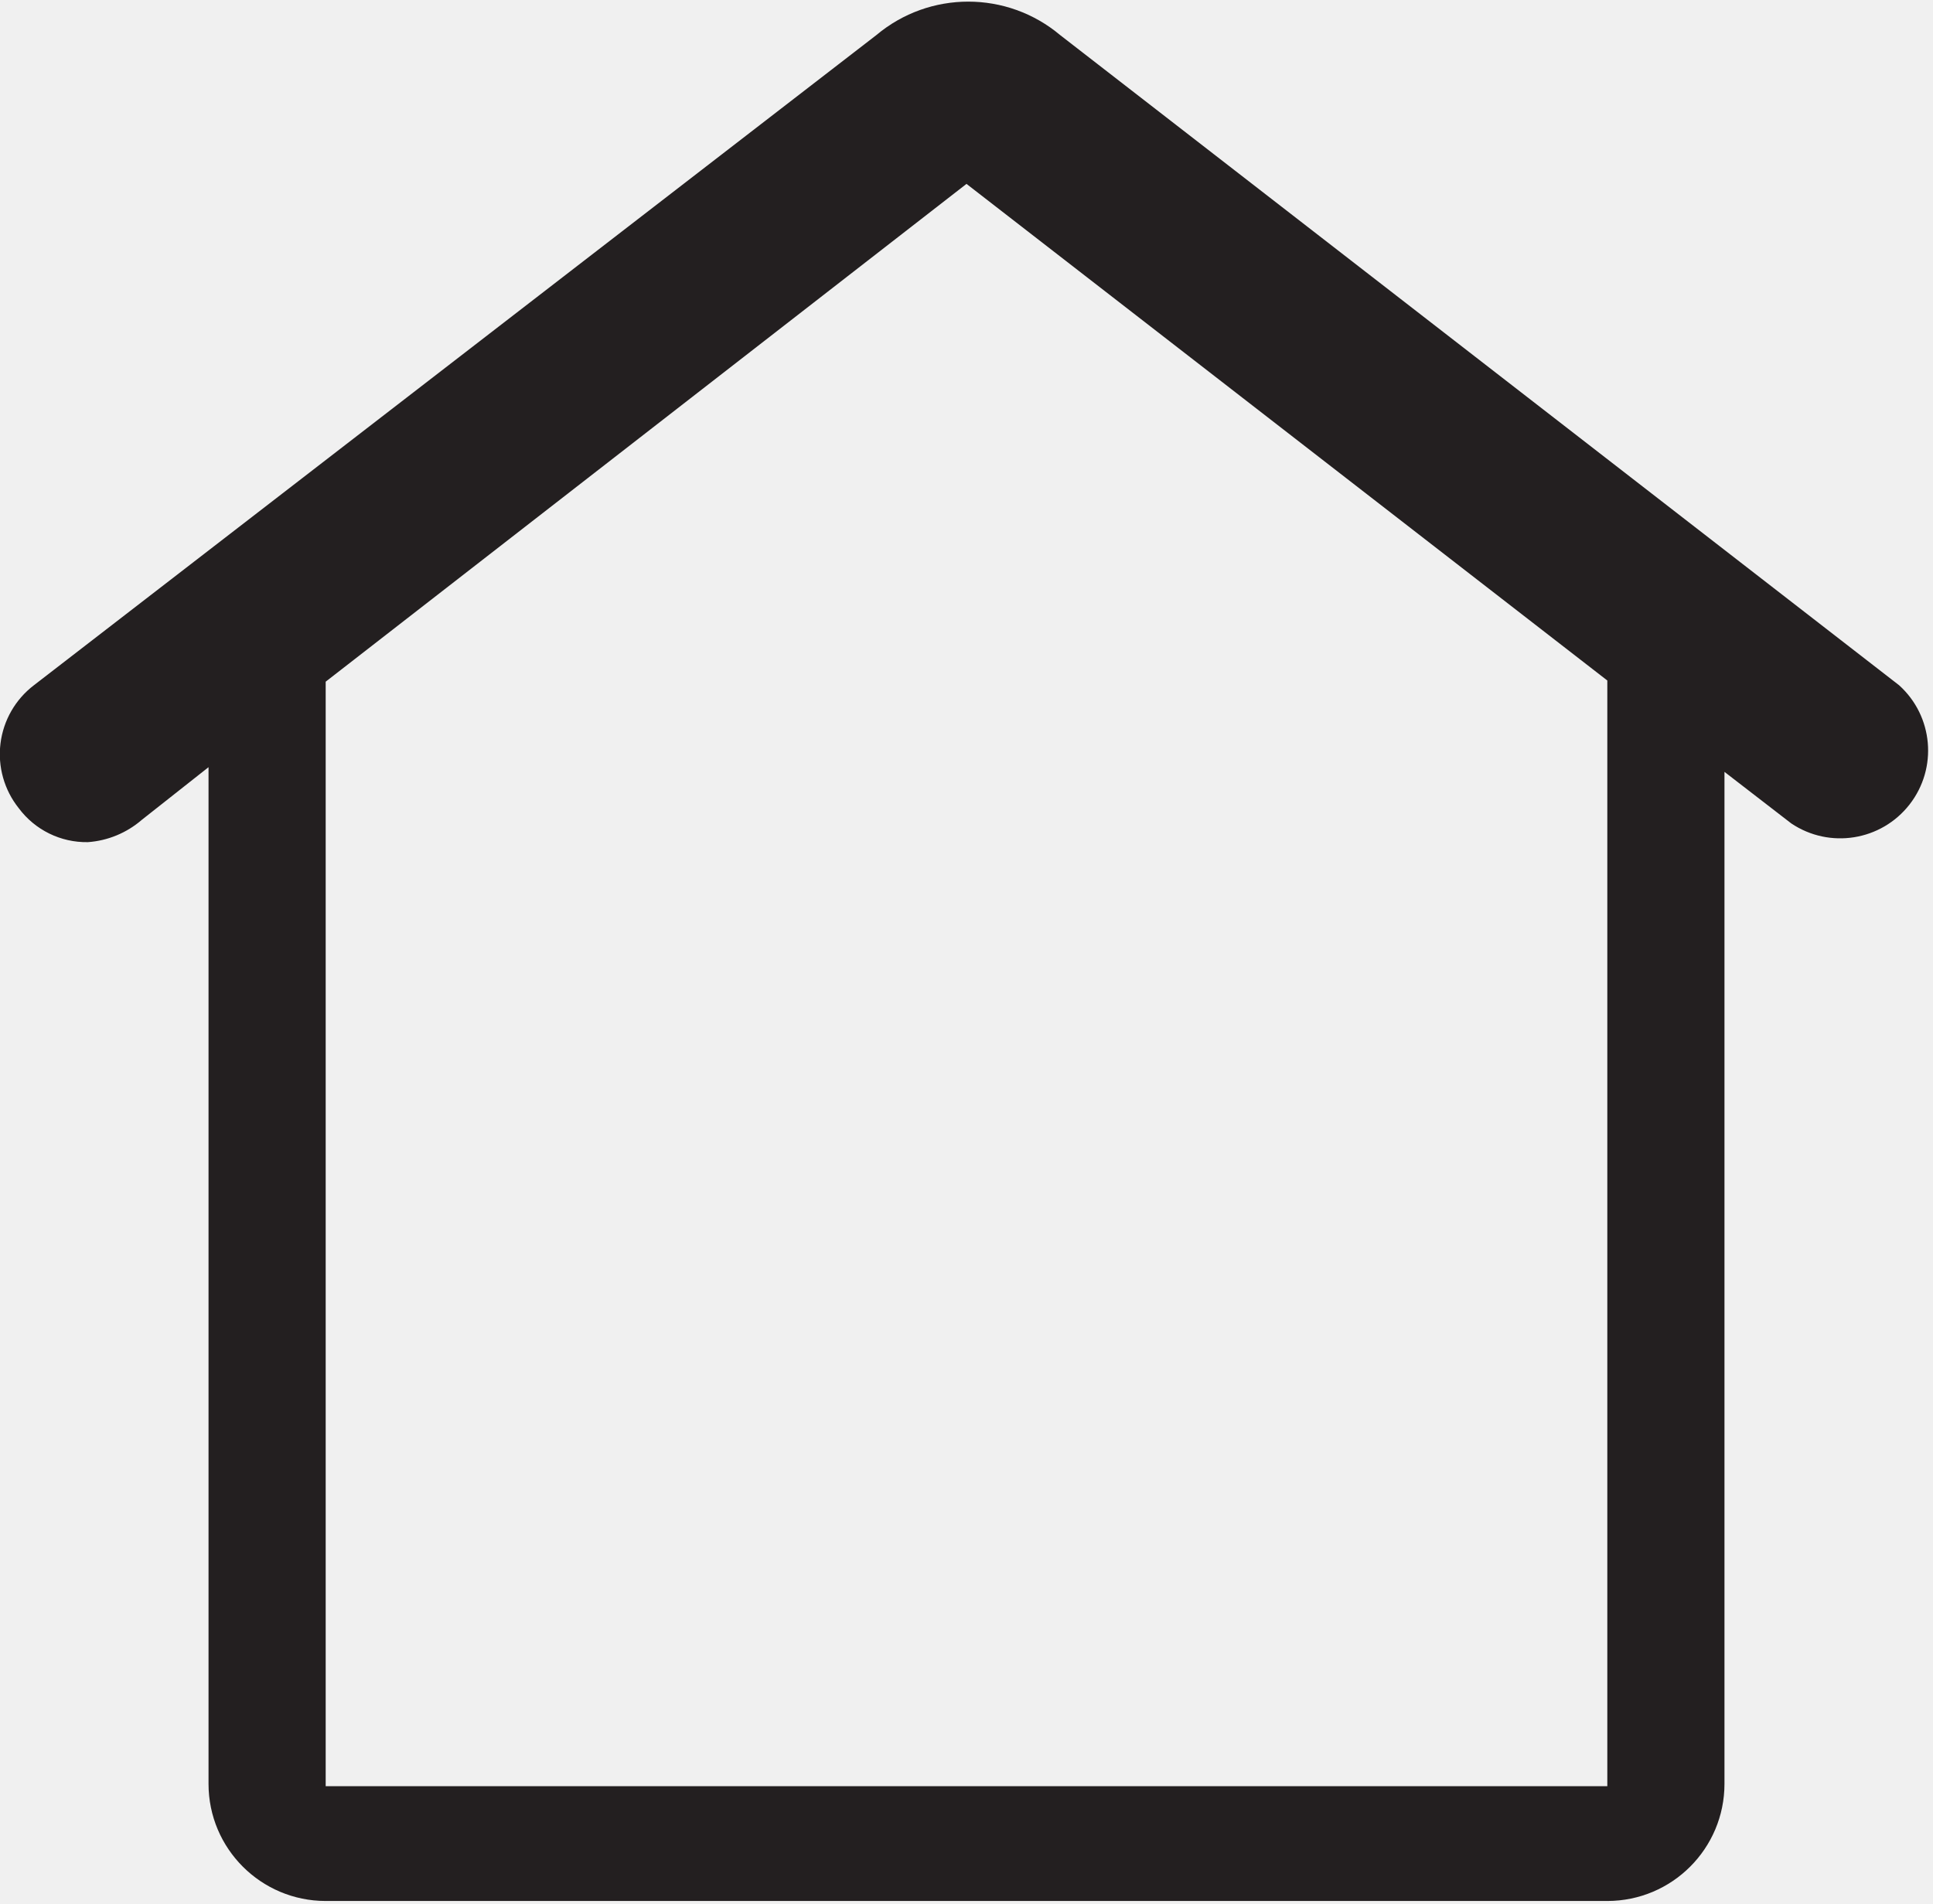
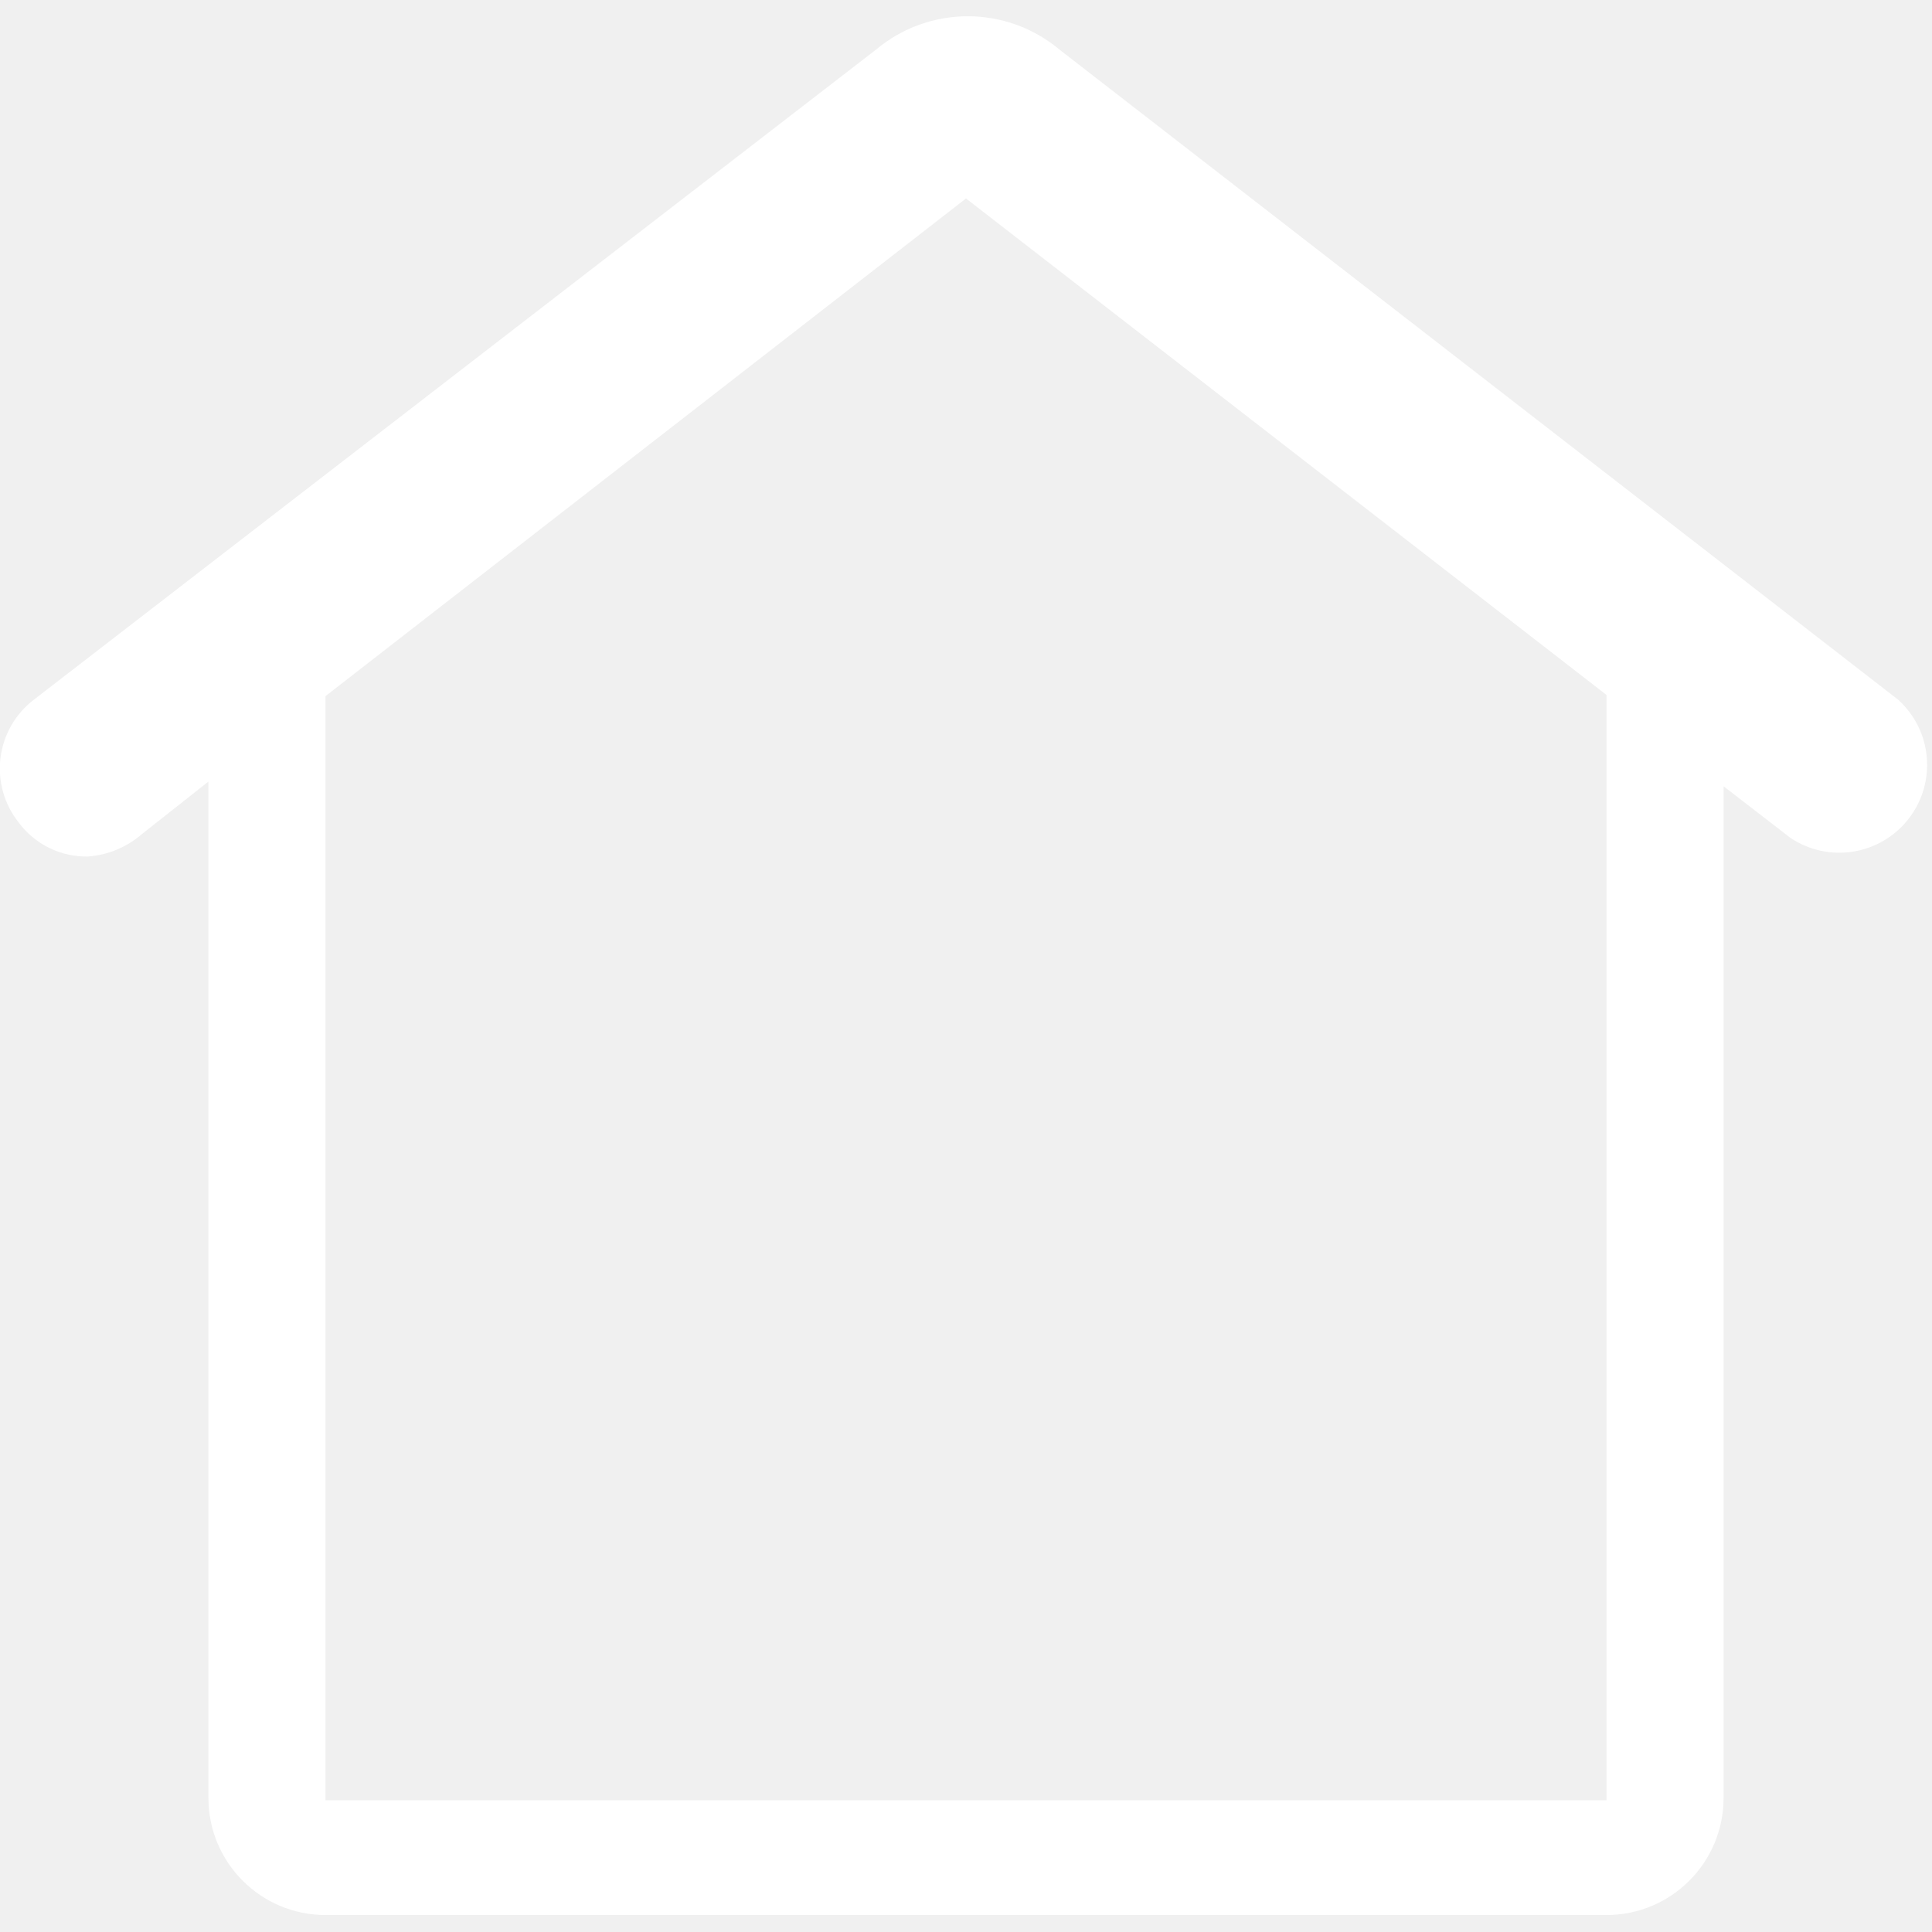
- <svg xmlns="http://www.w3.org/2000/svg" viewBox="0 0 16.5 16.25">
+ <svg xmlns="http://www.w3.org/2000/svg" width="30" height="30" viewBox="0 0 16.5 16.25">
  <defs>
    <style>
      .cls-1 {
-         fill: #231f20;
+         fill: white;
      }
    </style>
  </defs>
  <g id="Layer_2" data-name="Layer 2">
    <g id="Layer_1-2" data-name="Layer 1">
      <path class="cls-1" d="M16.21,5.85,9.05.3a1.22,1.22,0,0,0-1.57,0L.29,5.85A.74.74,0,0,0,.16,6.9a.72.72,0,0,0,.59.29A.79.79,0,0,0,1.21,7l.57-.45v8.68a1,1,0,0,0,1,1H13.72a1,1,0,0,0,1-1V6.59l.57.44a.75.75,0,0,0,.92-1.18Zm-2.49,9.4-10.94,0V5.82L8.25,1.57l5.47,4.24Z" />
    </g>
  </g>
</svg>
